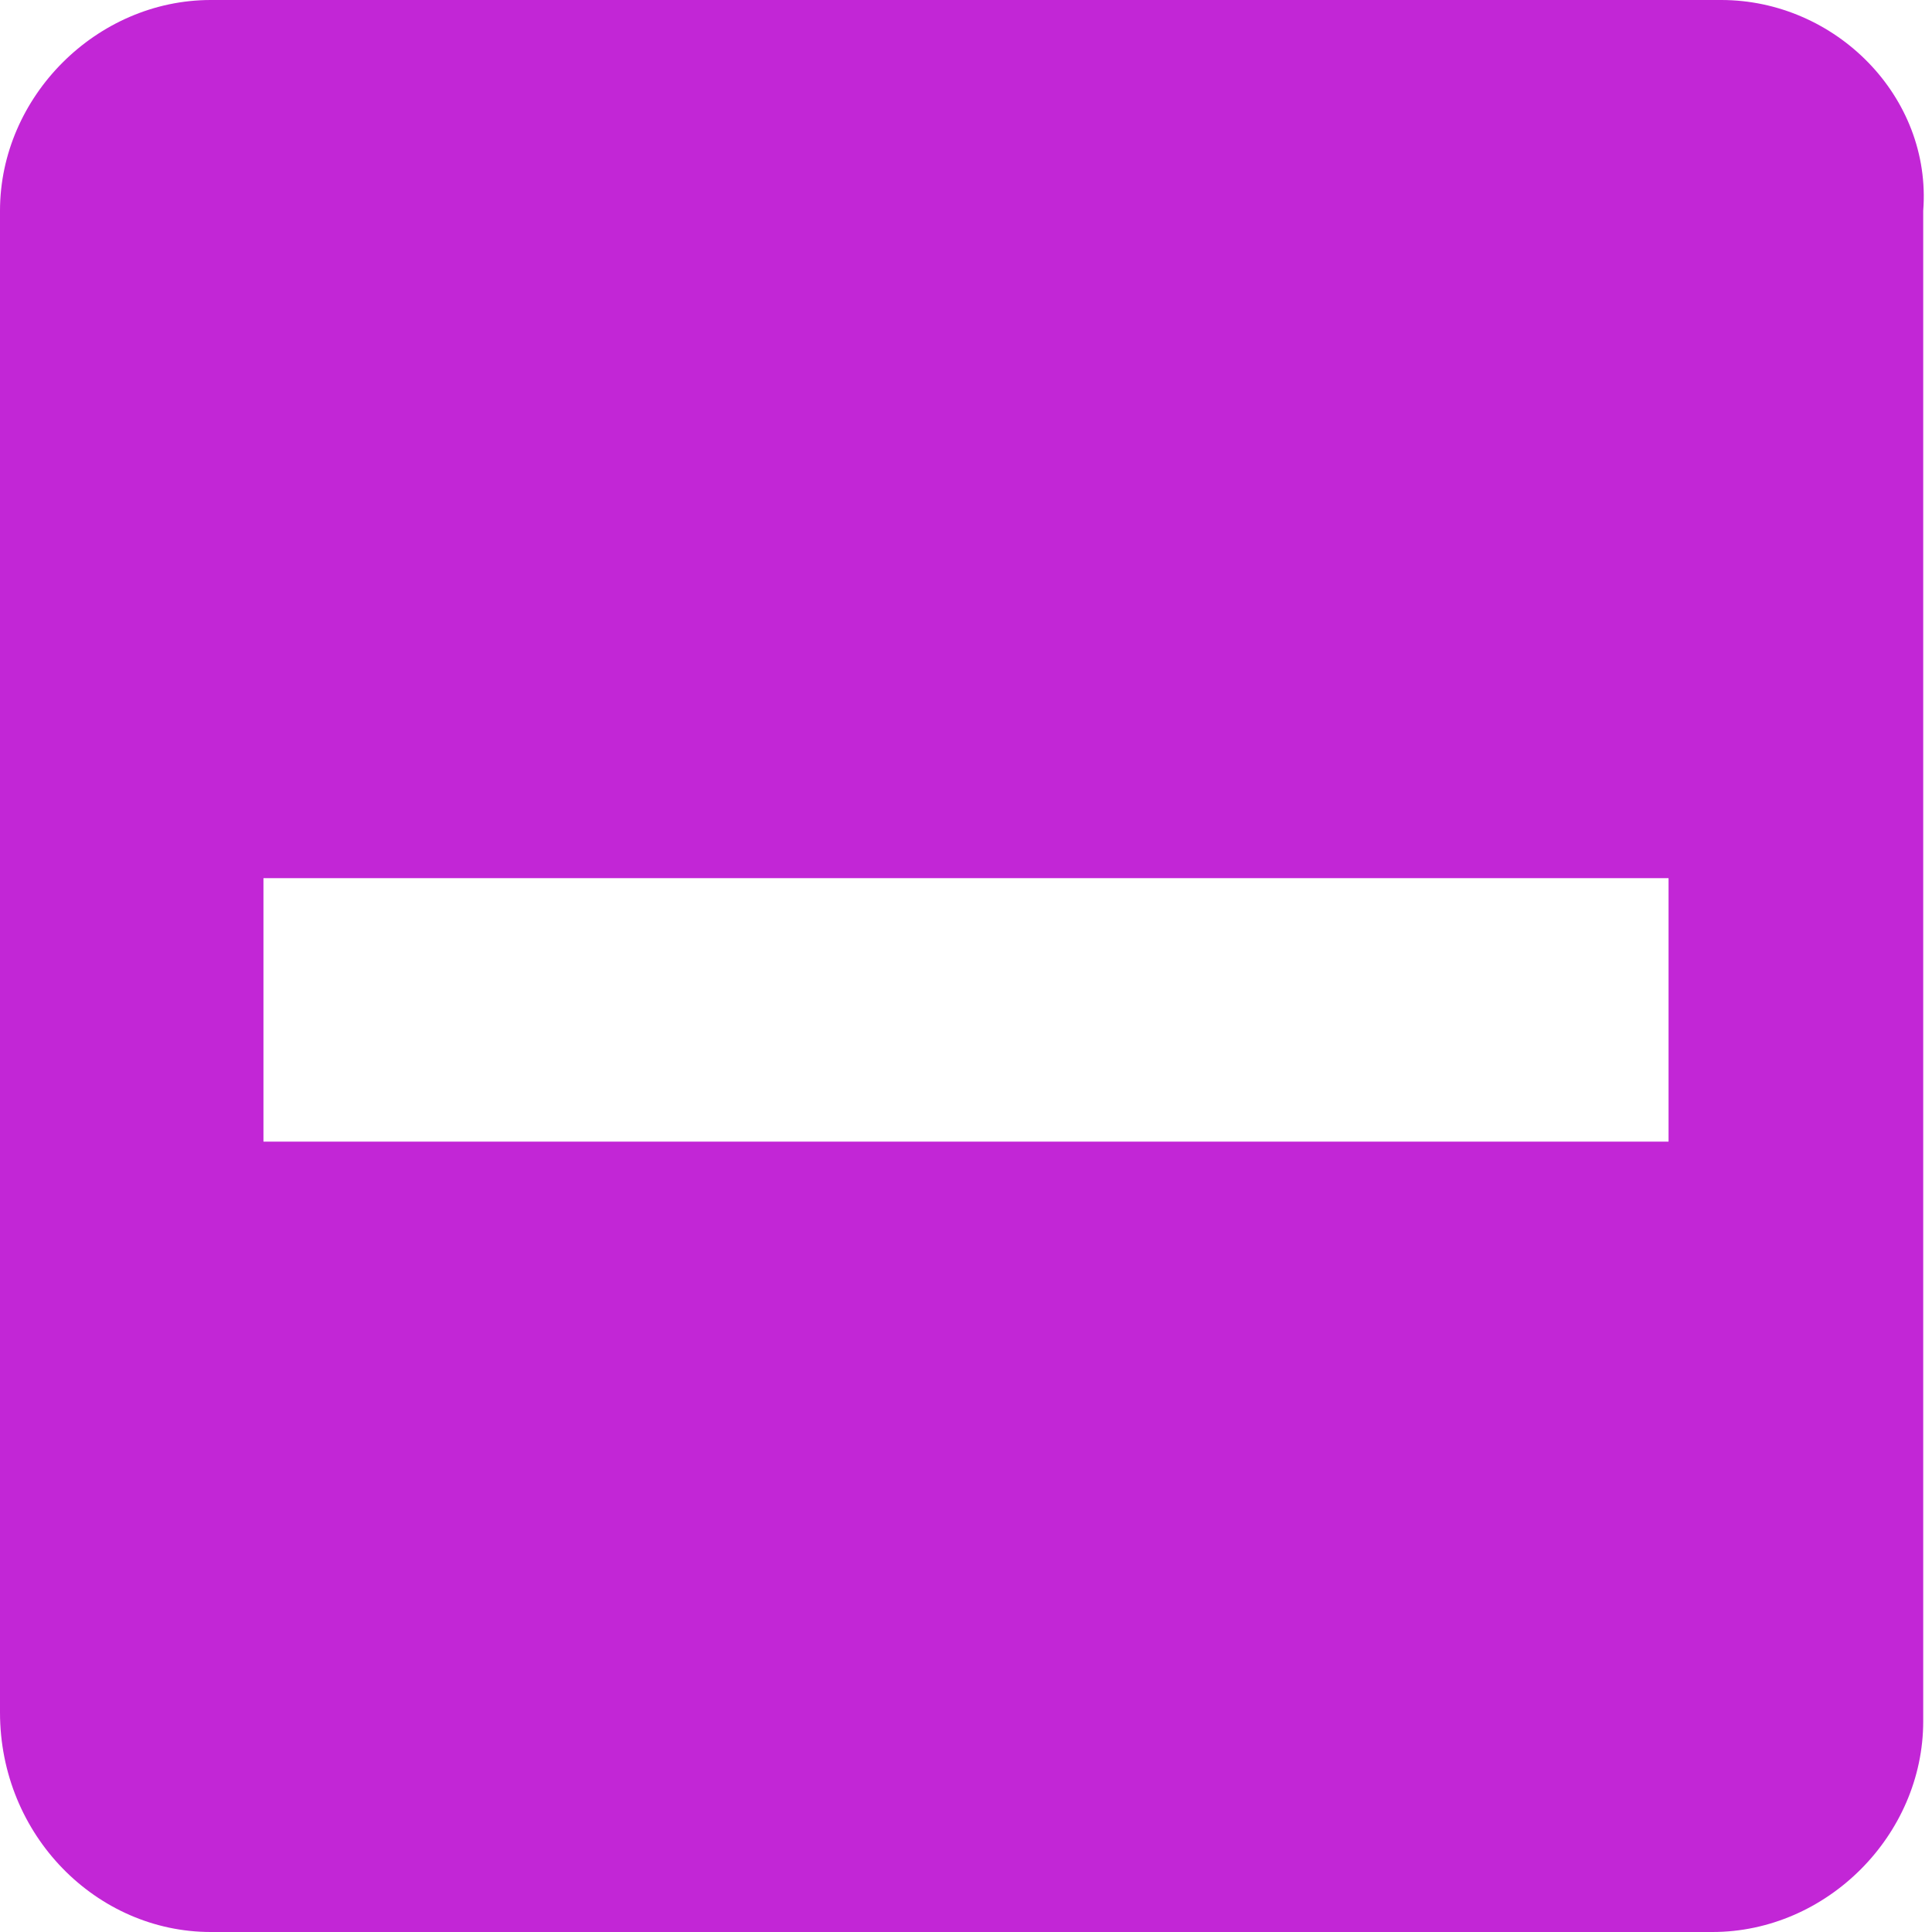
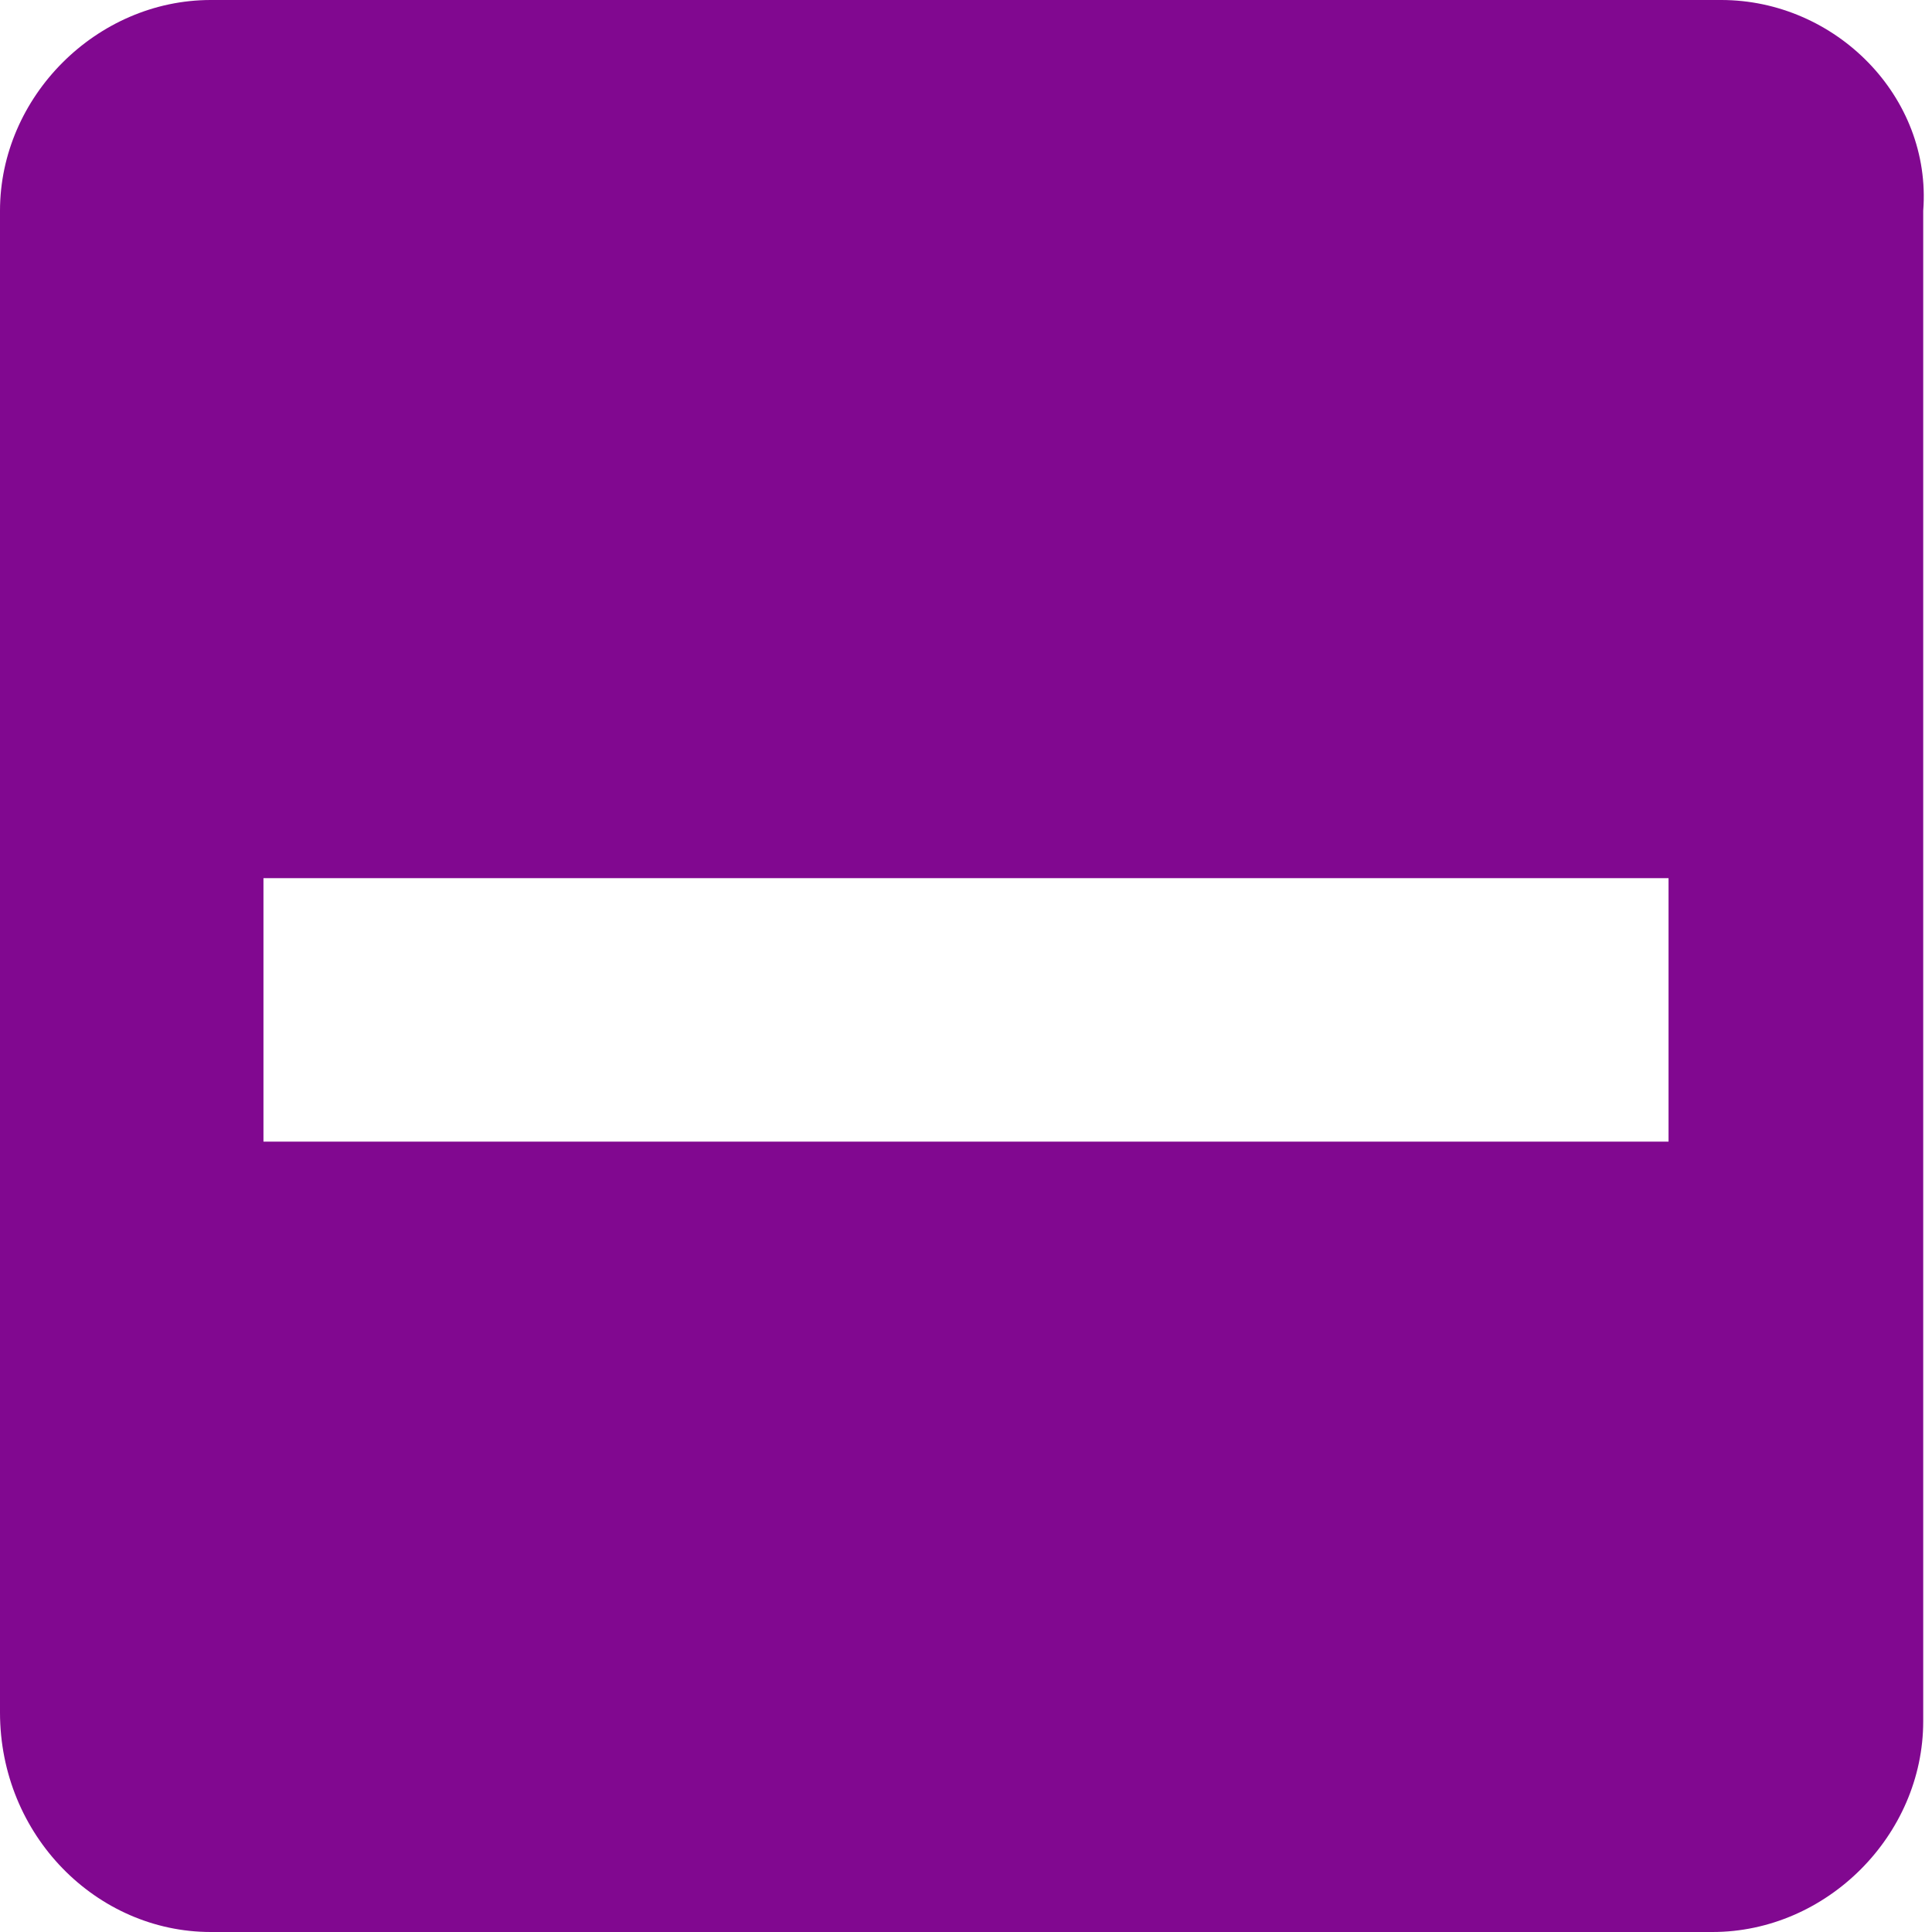
<svg xmlns="http://www.w3.org/2000/svg" version="1.1" id="svg11" x="0px" y="0px" viewBox="0 0 22 22" style="enable-background:new 0 0 22 22;" xml:space="preserve">
  <style type="text/css">
- 	.st0{fill-rule:evenodd;clip-rule:evenodd;fill:#c226d6;}
+ 	.st0{fill-rule:evenodd;clip-rule:evenodd;fill:#810890;}
	.st1{fill:none;}
</style>
  <g id="Page-1">
    <g id="ic-check-active" transform="translate(-1, -1)">
      <g id="Group_8199" transform="translate(1, 1)">
        <path id="check_on_light" class="st0" d="M19.6,0H2.4C1.1,0,0,1.1,0,2.4v17.1C0,20.9,1.1,22,2.4,22h17.1c1.3,0,2.4-1.1,2.4-2.4     V2.4C22,1.1,20.9,0,19.6,0z M3,10h16v3H3V10z" />
      </g>
      <polygon id="Rectangle_4538" class="st1" points="0,0 24,0 24,24 0,24   " />
    </g>
  </g>
</svg>
